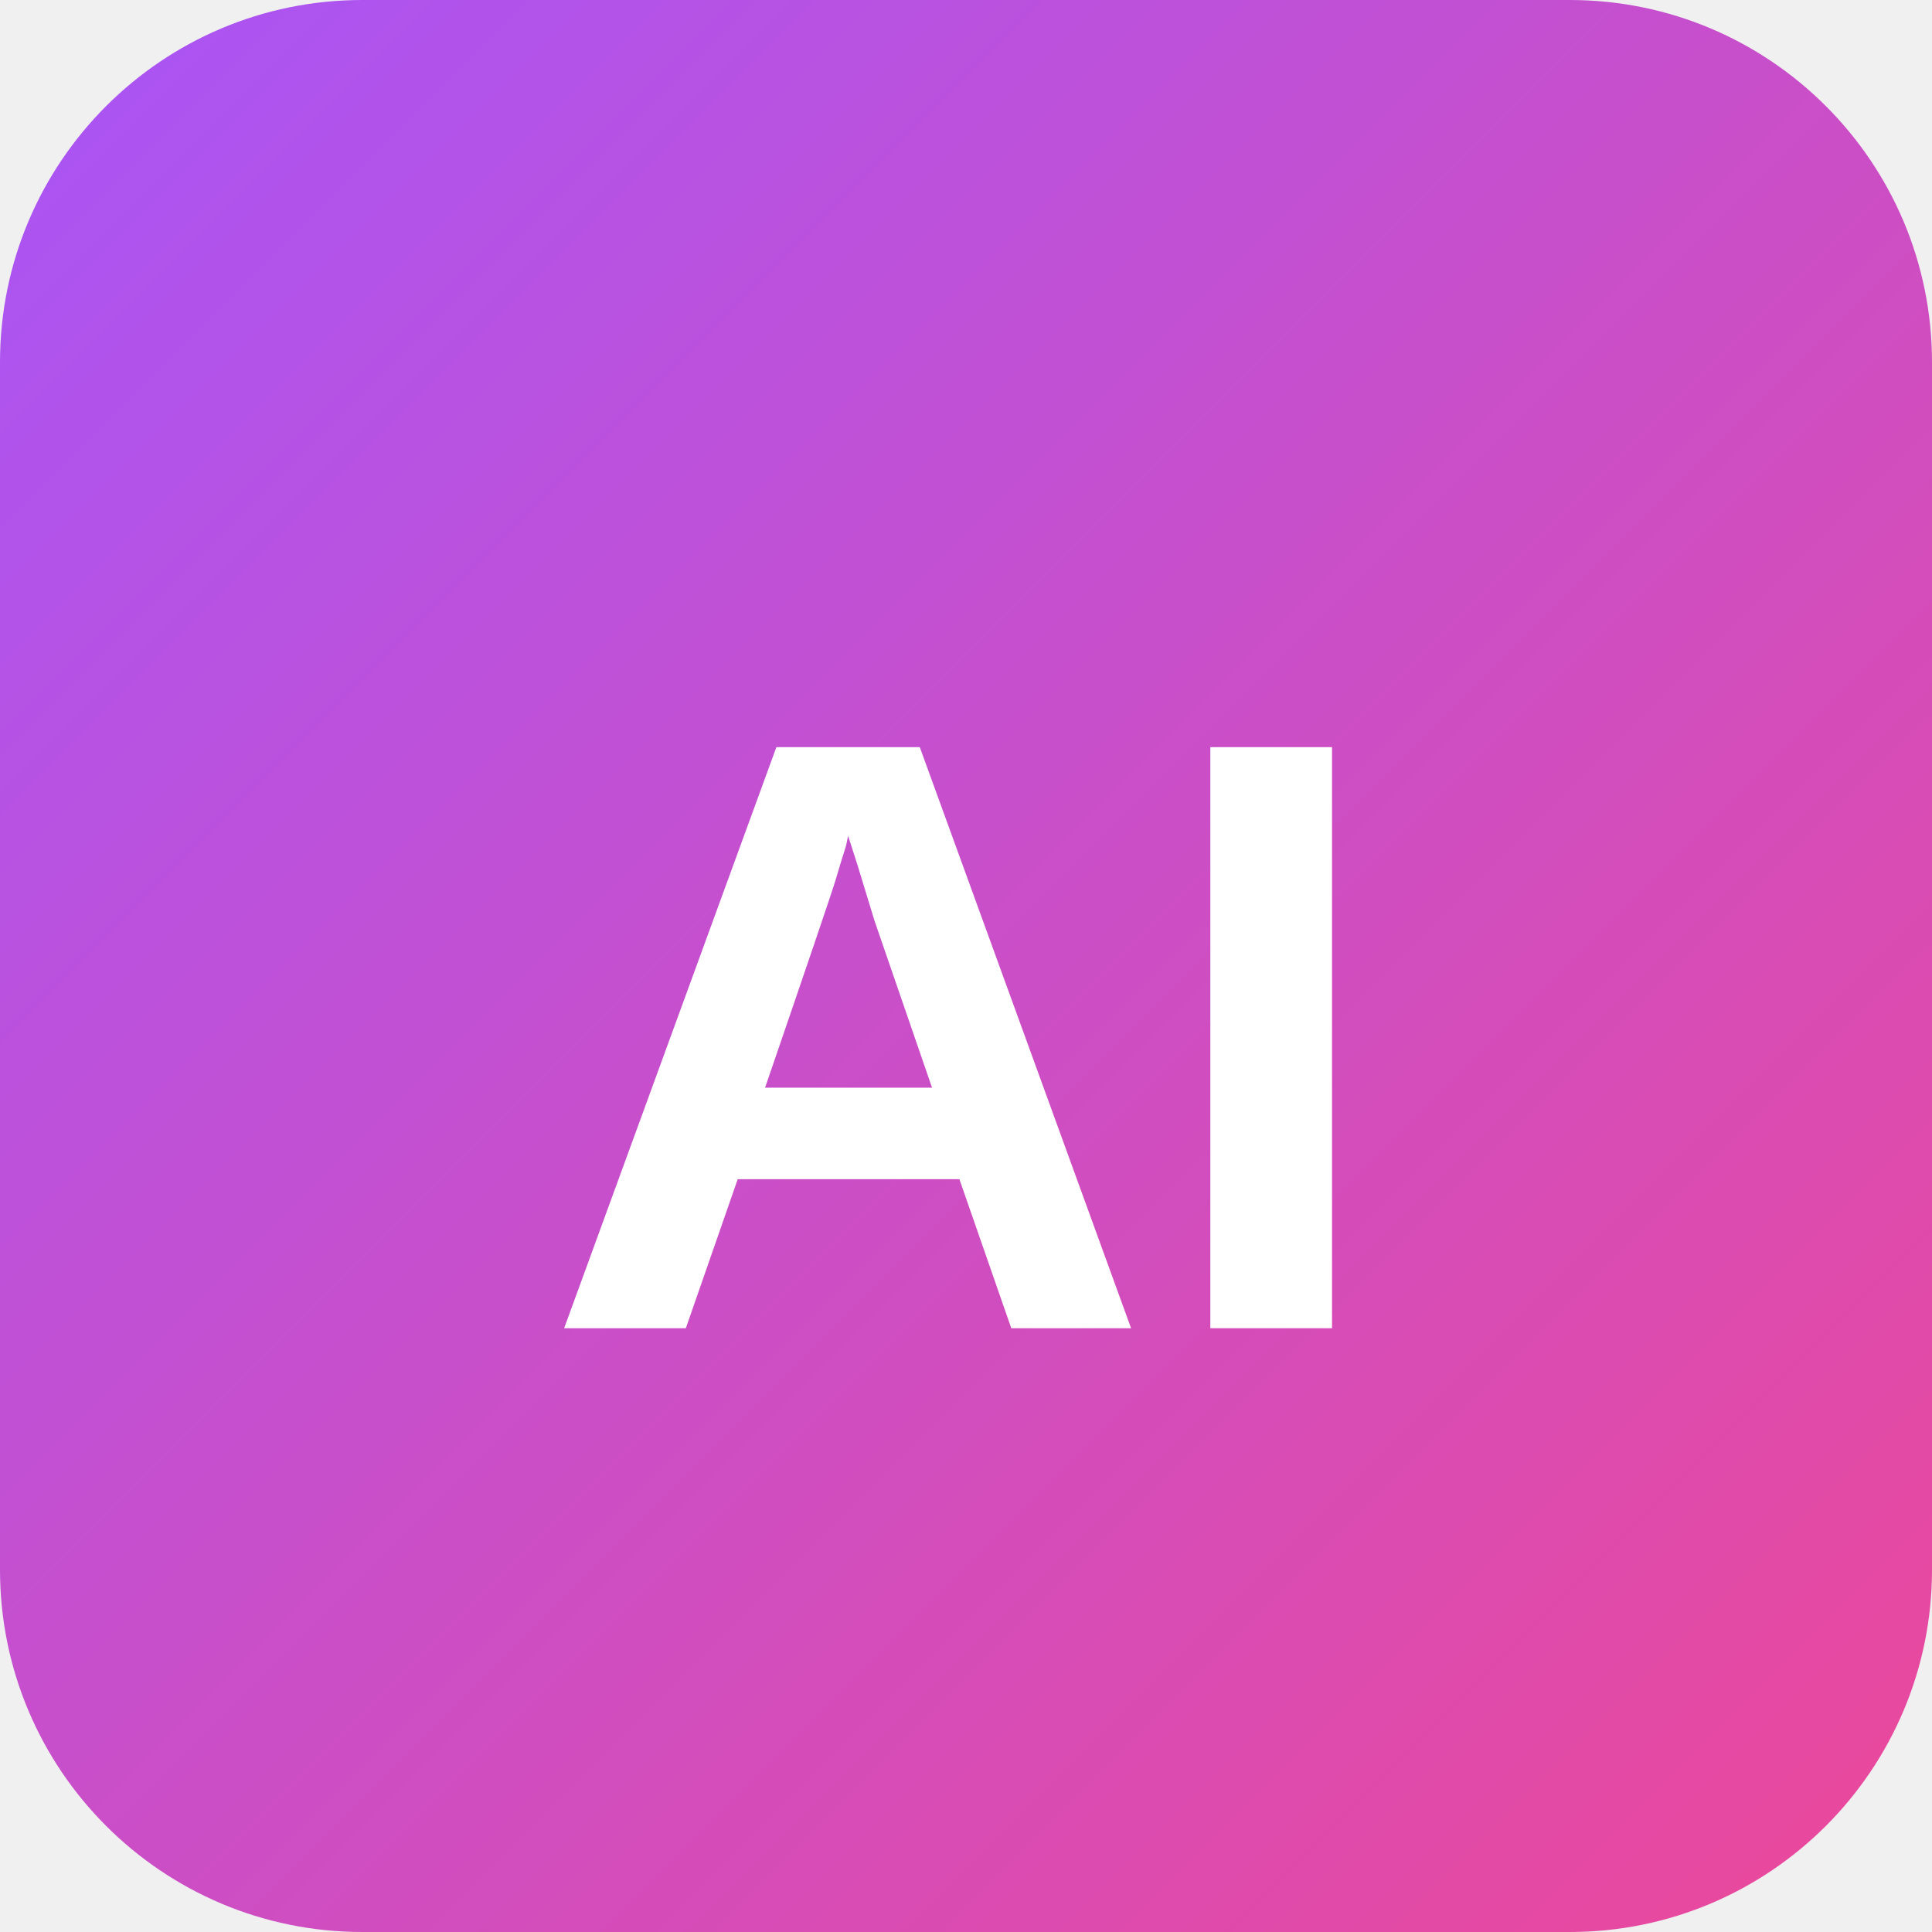
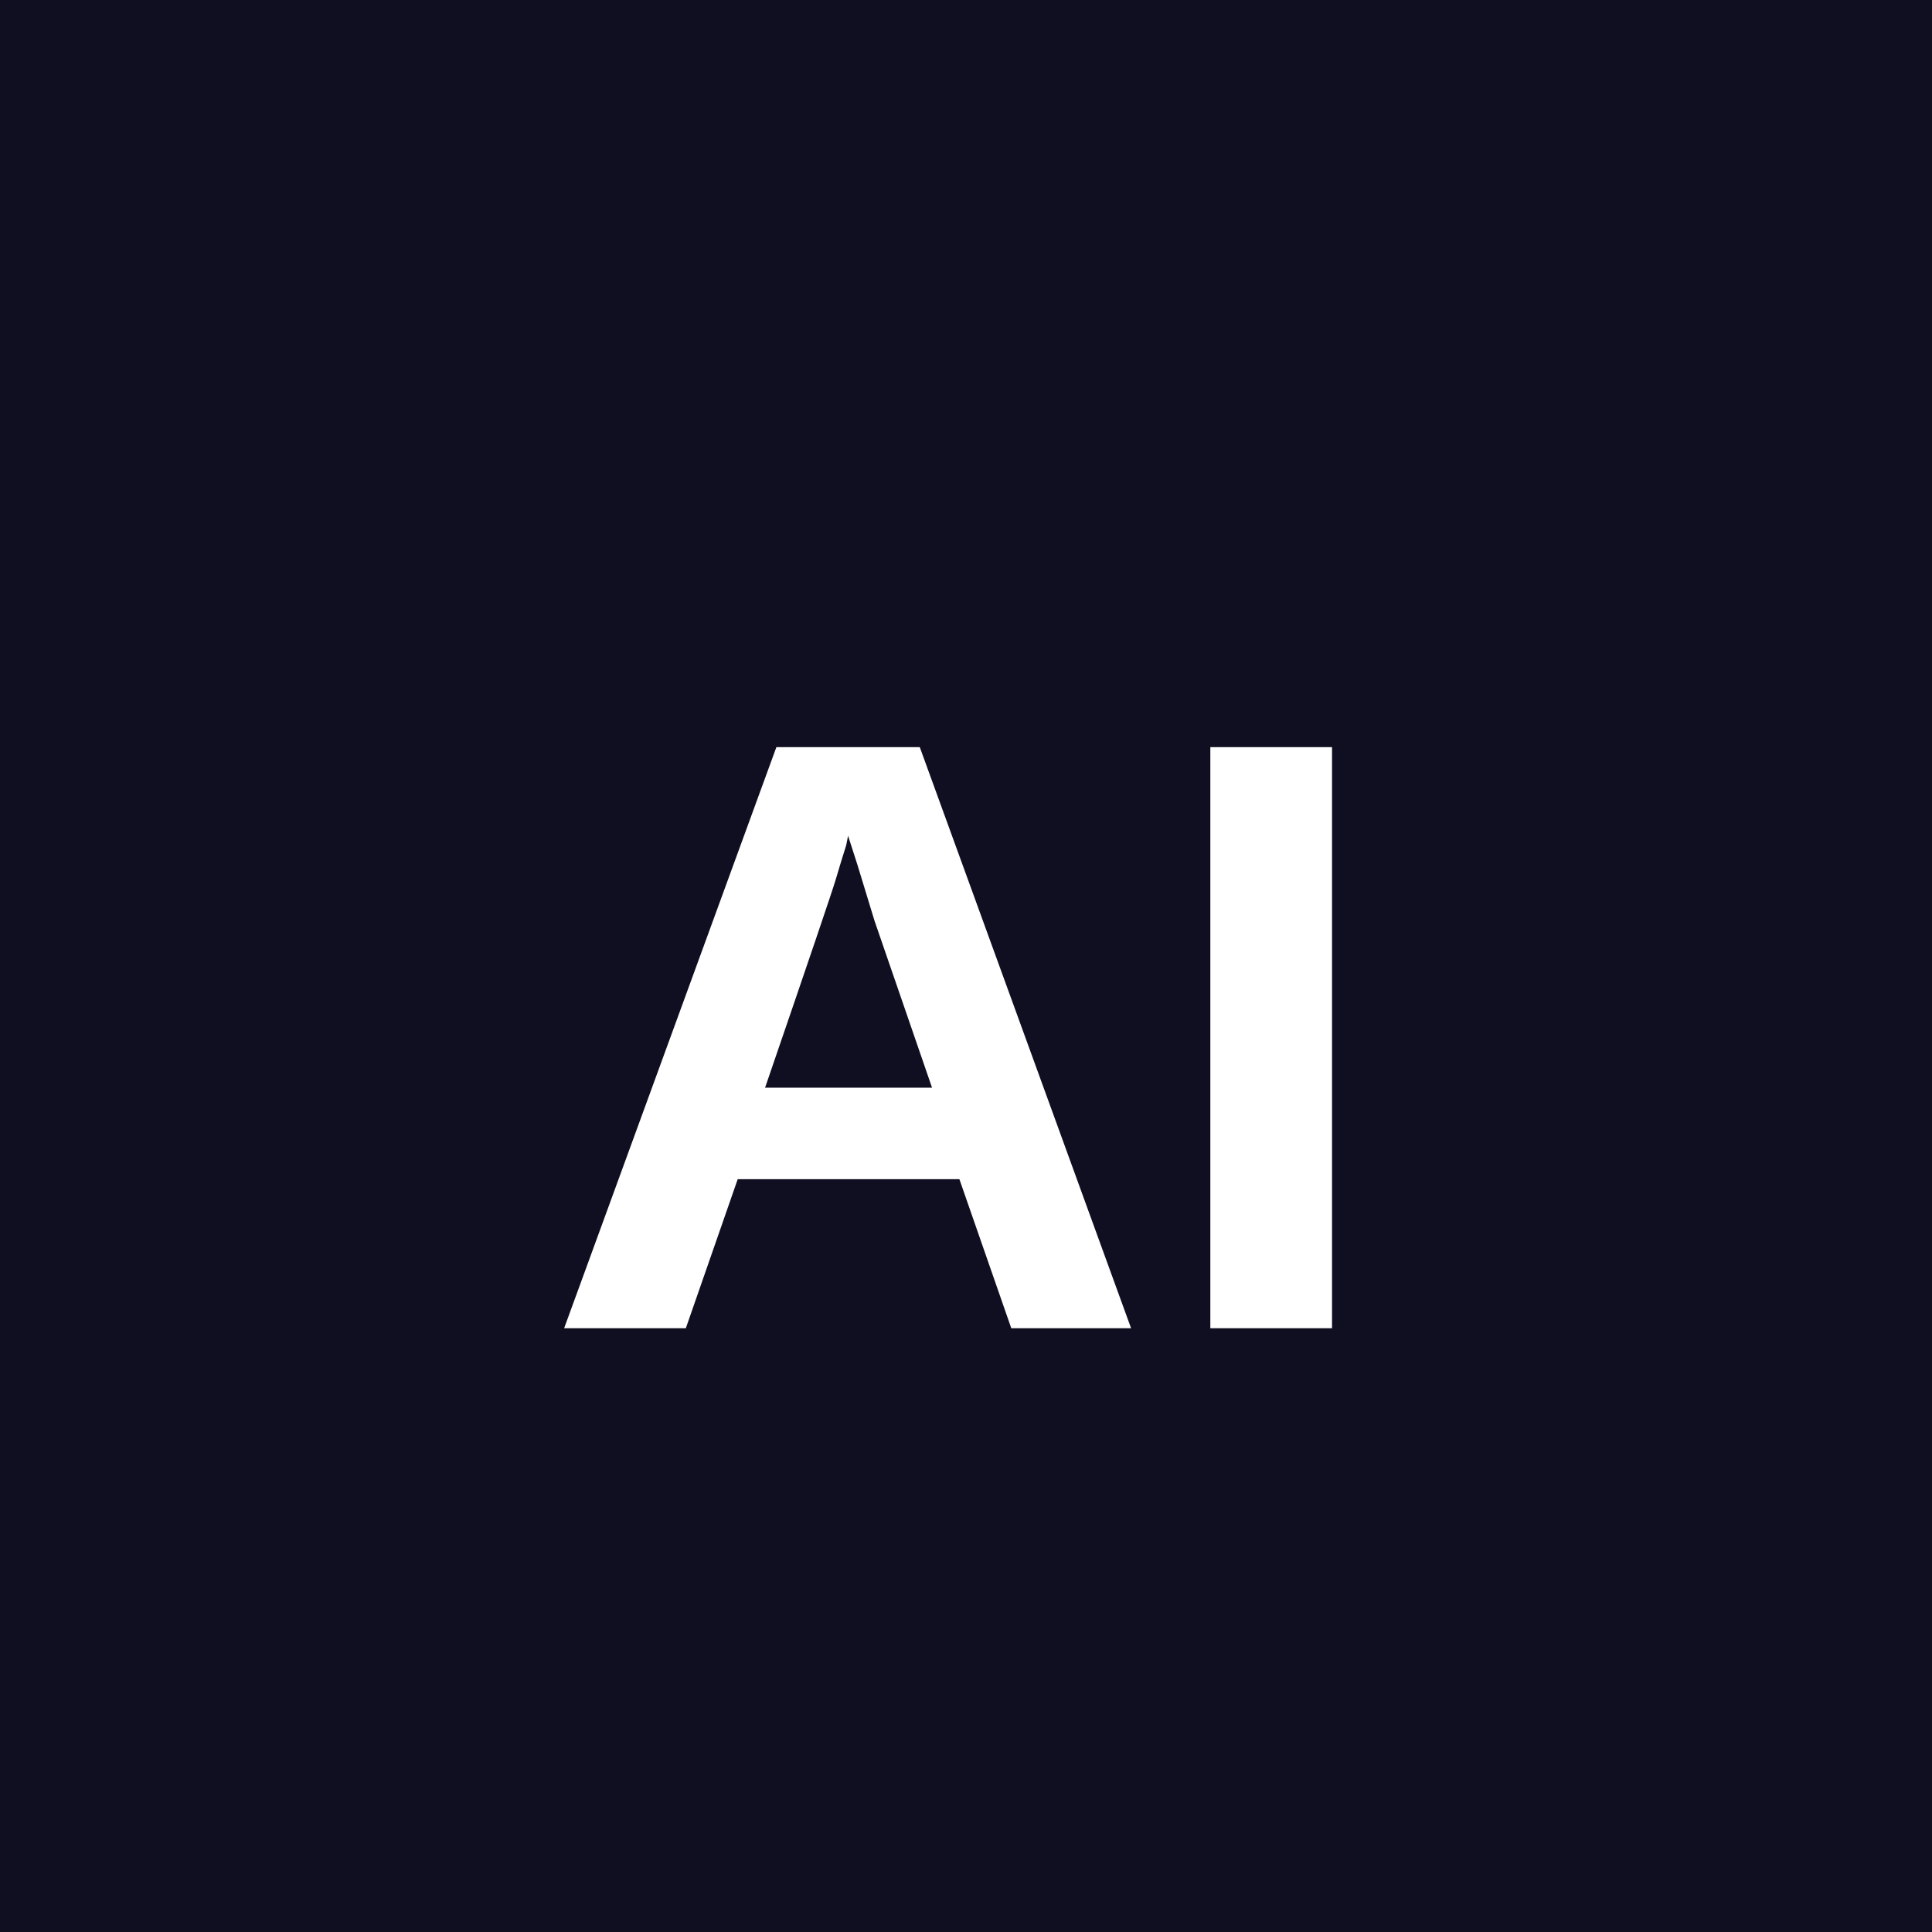
- <svg xmlns="http://www.w3.org/2000/svg" width="32" height="32" viewBox="0 0 32 32" fill="none">
-   <defs>
-     <linearGradient id="gradient" x1="0%" y1="0%" x2="100%" y2="100%">
-       <stop offset="0%" style="stop-color:#a855f7;stop-opacity:1" />
-       <stop offset="100%" style="stop-color:#ec4899;stop-opacity:1" />
-     </linearGradient>
-   </defs>
-   <rect width="32" height="32" rx="6" fill="url(#gradient)" />
+ <svg xmlns="http://www.w3.org/2000/svg" width="32" height="32" viewBox="0 0 32 32">
+   <rect width="32" height="32" fill="rgba(15, 15, 33, 1)" />
  <text x="16" y="22" font-family="Arial, sans-serif" font-size="14" font-weight="bold" text-anchor="middle" fill="white">AI</text>
</svg>
